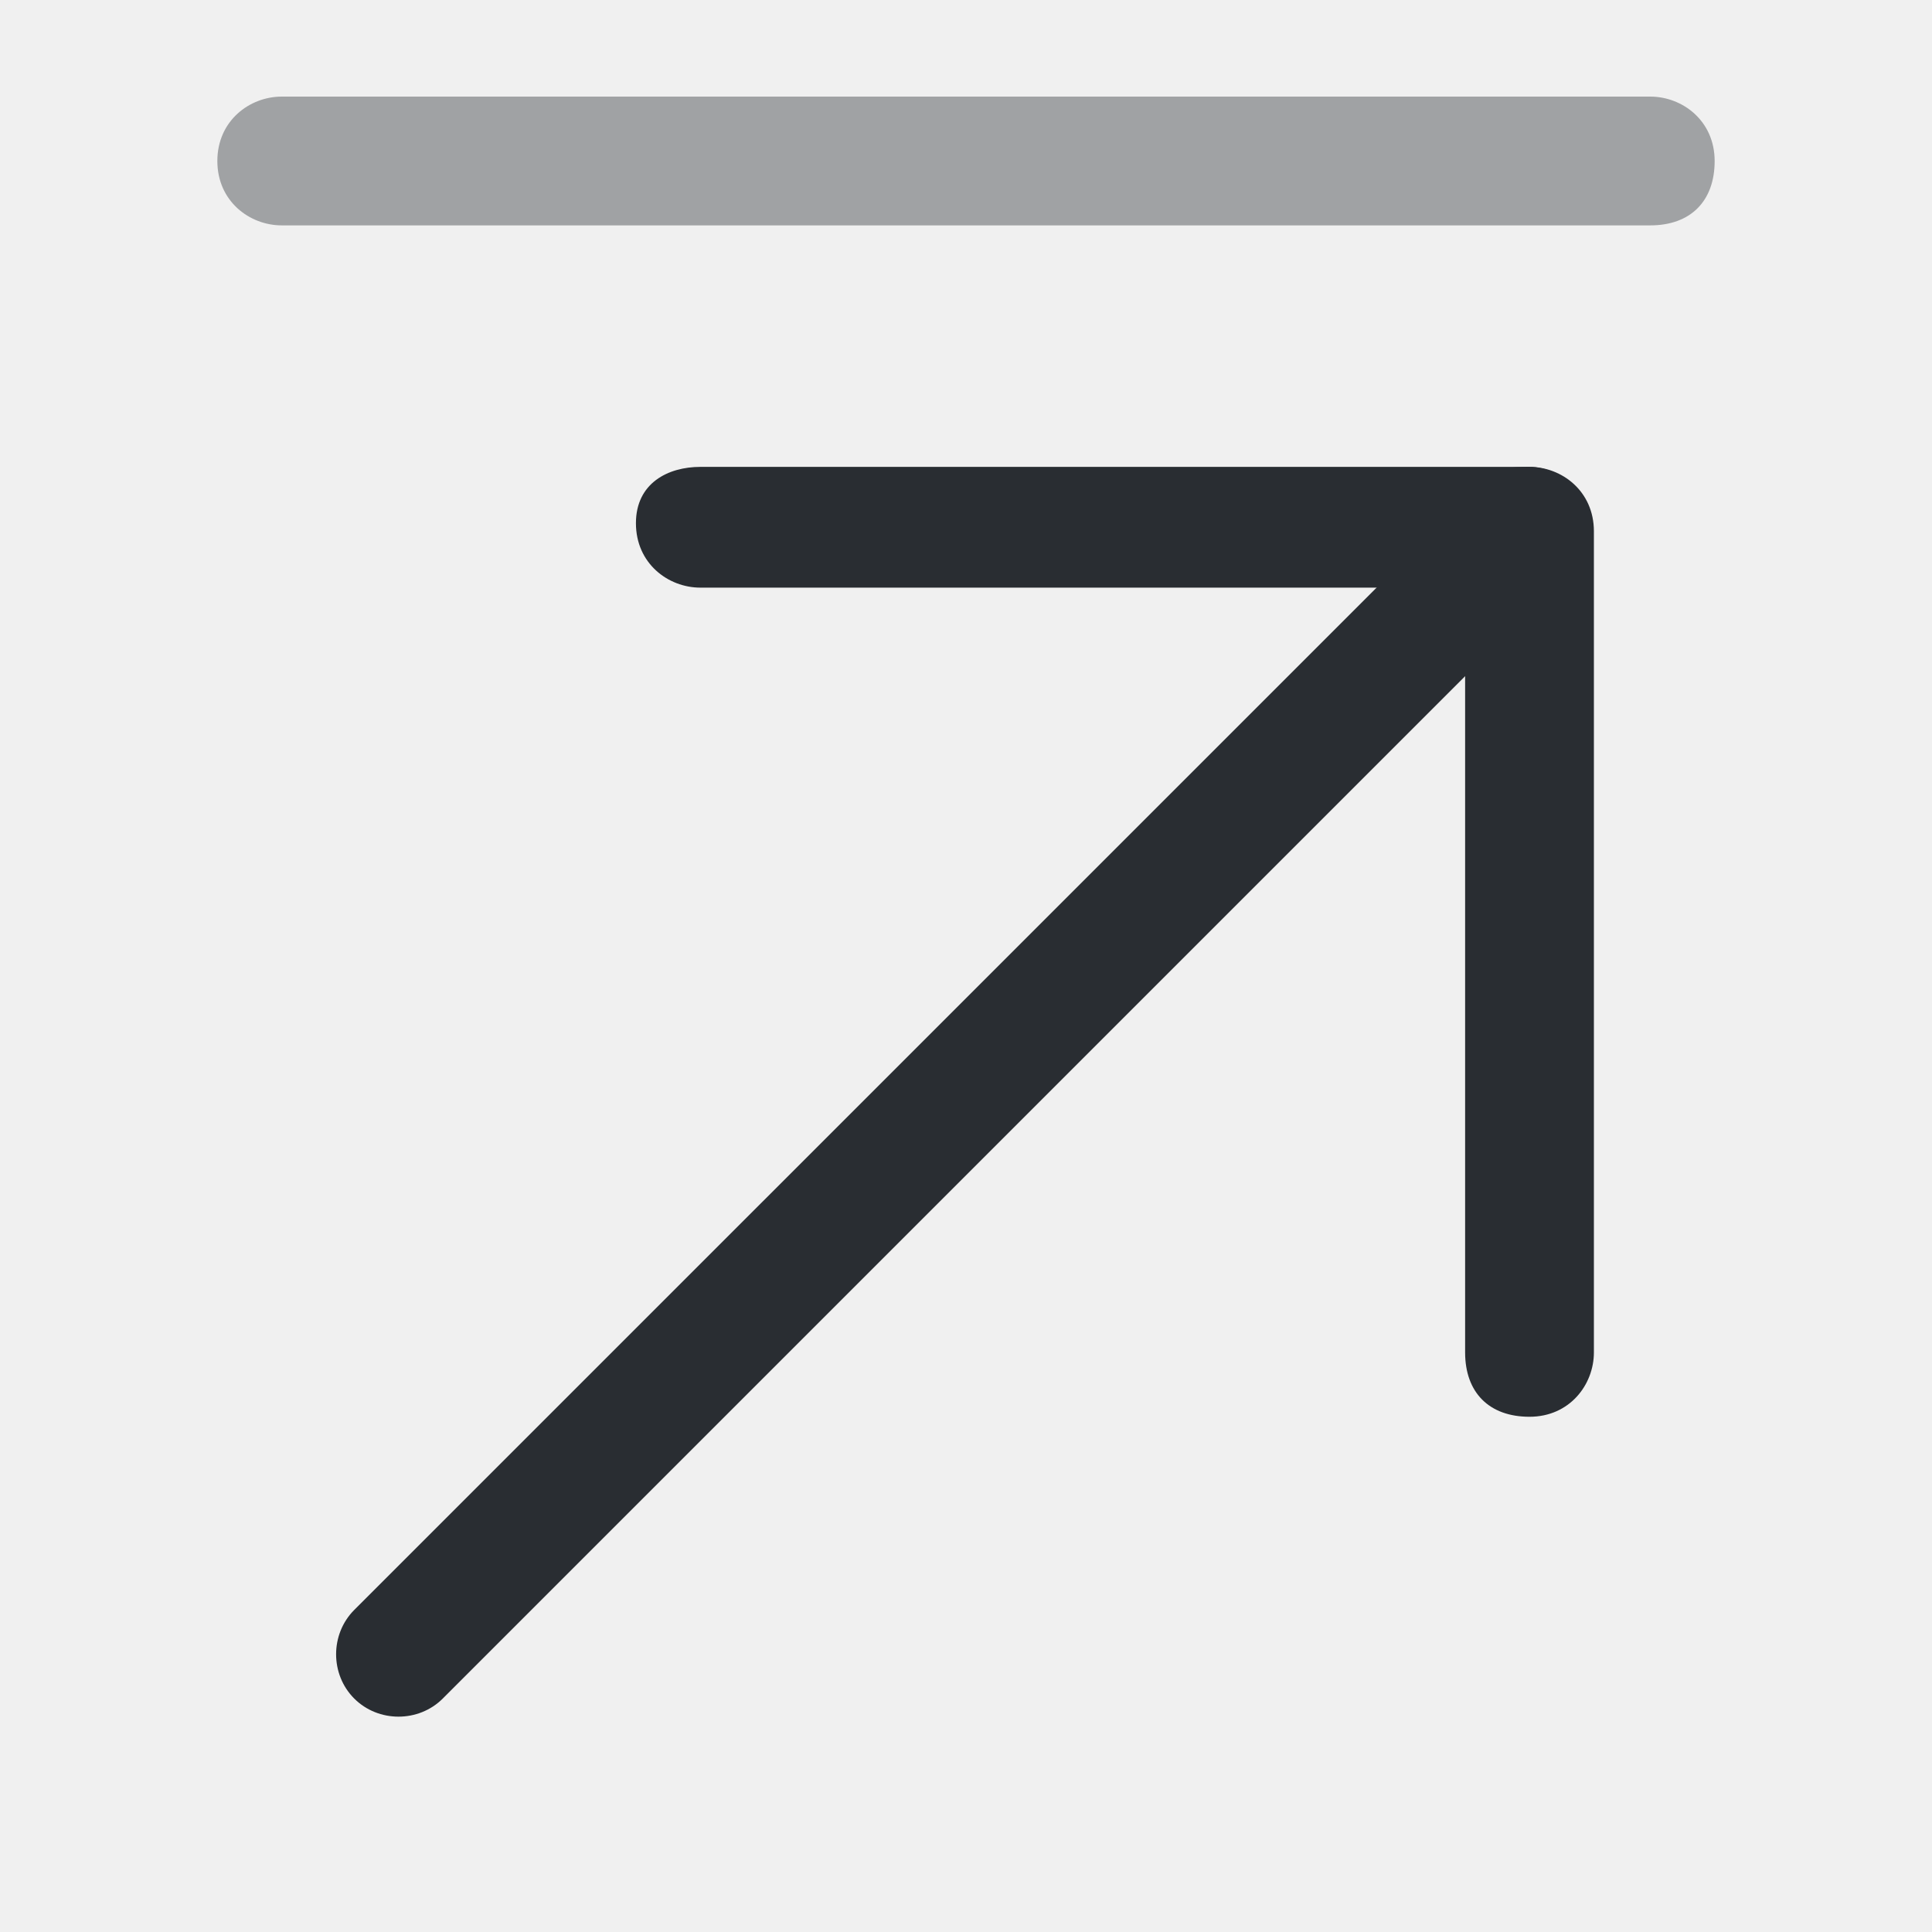
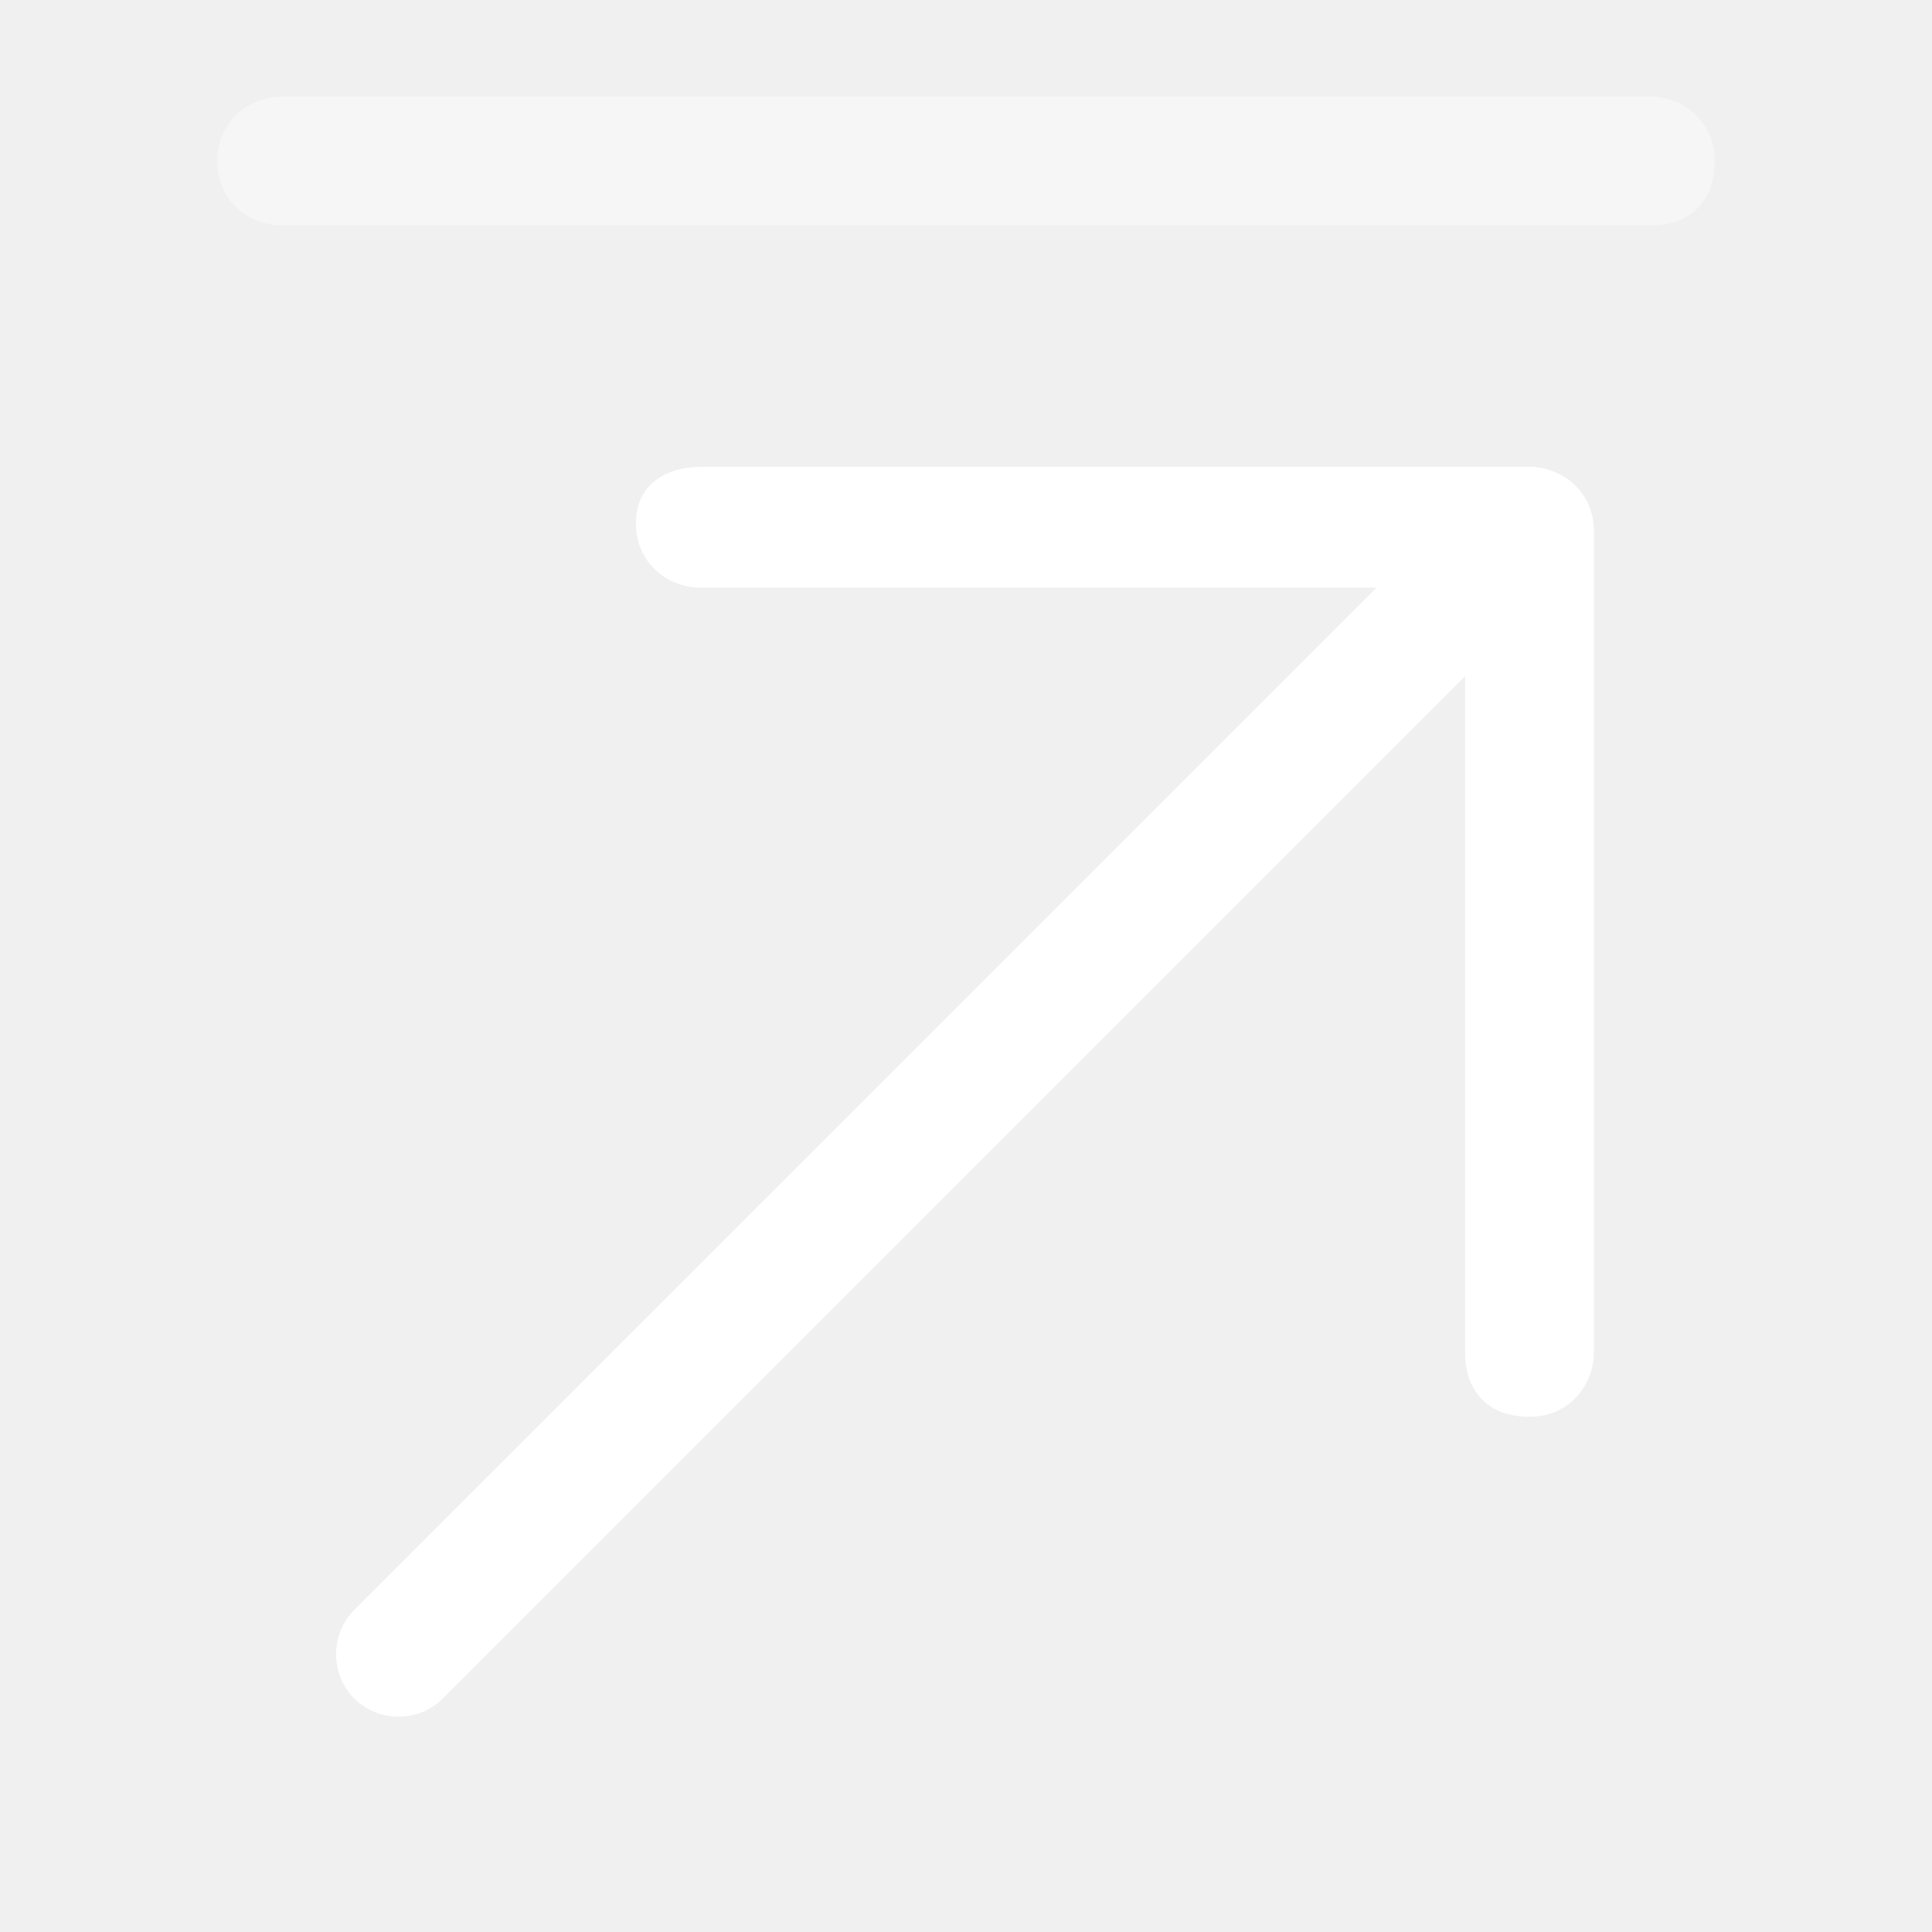
<svg xmlns="http://www.w3.org/2000/svg" width="20" height="20" viewBox="0 0 38 38" fill="none">
-   <path d="M30.875 9.5C31.35 9.975 31.35 10.767 30.875 11.242L8.709 33.408C8.234 33.883 7.442 33.883 6.967 33.408C6.492 32.933 6.492 32.142 6.967 31.666L29.134 9.5C29.45 9.183 29.767 9.183 30.084 9.183C30.4 9.183 30.717 9.341 30.875 9.5Z" fill="#292D32" />
-   <path d="M30.083 9.183C30.717 9.183 31.35 9.658 31.35 10.45L31.35 26.6C31.35 27.233 30.875 27.866 30.083 27.866C29.292 27.866 28.817 27.392 28.817 26.6L28.817 11.558L13.775 11.558C13.142 11.558 12.508 11.083 12.508 10.291C12.508 9.5 13.142 9.183 13.775 9.183L30.083 9.183Z" fill="#292D32" />
-   <path opacity="0.4" d="M32.458 1.9C33.092 1.9 33.725 2.375 33.725 3.167C33.725 3.958 33.25 4.433 32.458 4.433L5.542 4.433C4.908 4.433 4.275 3.958 4.275 3.167C4.275 2.375 4.908 1.9 5.542 1.9L32.458 1.9Z" fill="#292D32" />
+   <path d="M30.875 9.5C31.35 9.975 31.35 10.767 30.875 11.242L8.709 33.408C8.234 33.883 7.442 33.883 6.967 33.408C6.492 32.933 6.492 32.142 6.967 31.666L29.134 9.5C29.45 9.183 29.767 9.183 30.084 9.183C30.4 9.183 30.717 9.341 30.875 9.5Z" fill="#FFFFFF" />
+   <path d="M30.083 9.183C30.717 9.183 31.35 9.658 31.35 10.45L31.35 26.6C31.35 27.233 30.875 27.866 30.083 27.866C29.292 27.866 28.817 27.392 28.817 26.6L28.817 11.558L13.775 11.558C13.142 11.558 12.508 11.083 12.508 10.291C12.508 9.5 13.142 9.183 13.775 9.183L30.083 9.183Z" fill="#FFFFFF" />
+   <path opacity="0.4" d="M32.458 1.9C33.092 1.9 33.725 2.375 33.725 3.167C33.725 3.958 33.25 4.433 32.458 4.433L5.542 4.433C4.908 4.433 4.275 3.958 4.275 3.167C4.275 2.375 4.908 1.9 5.542 1.9L32.458 1.9Z" fill="#FFFFFF" />
</svg>
